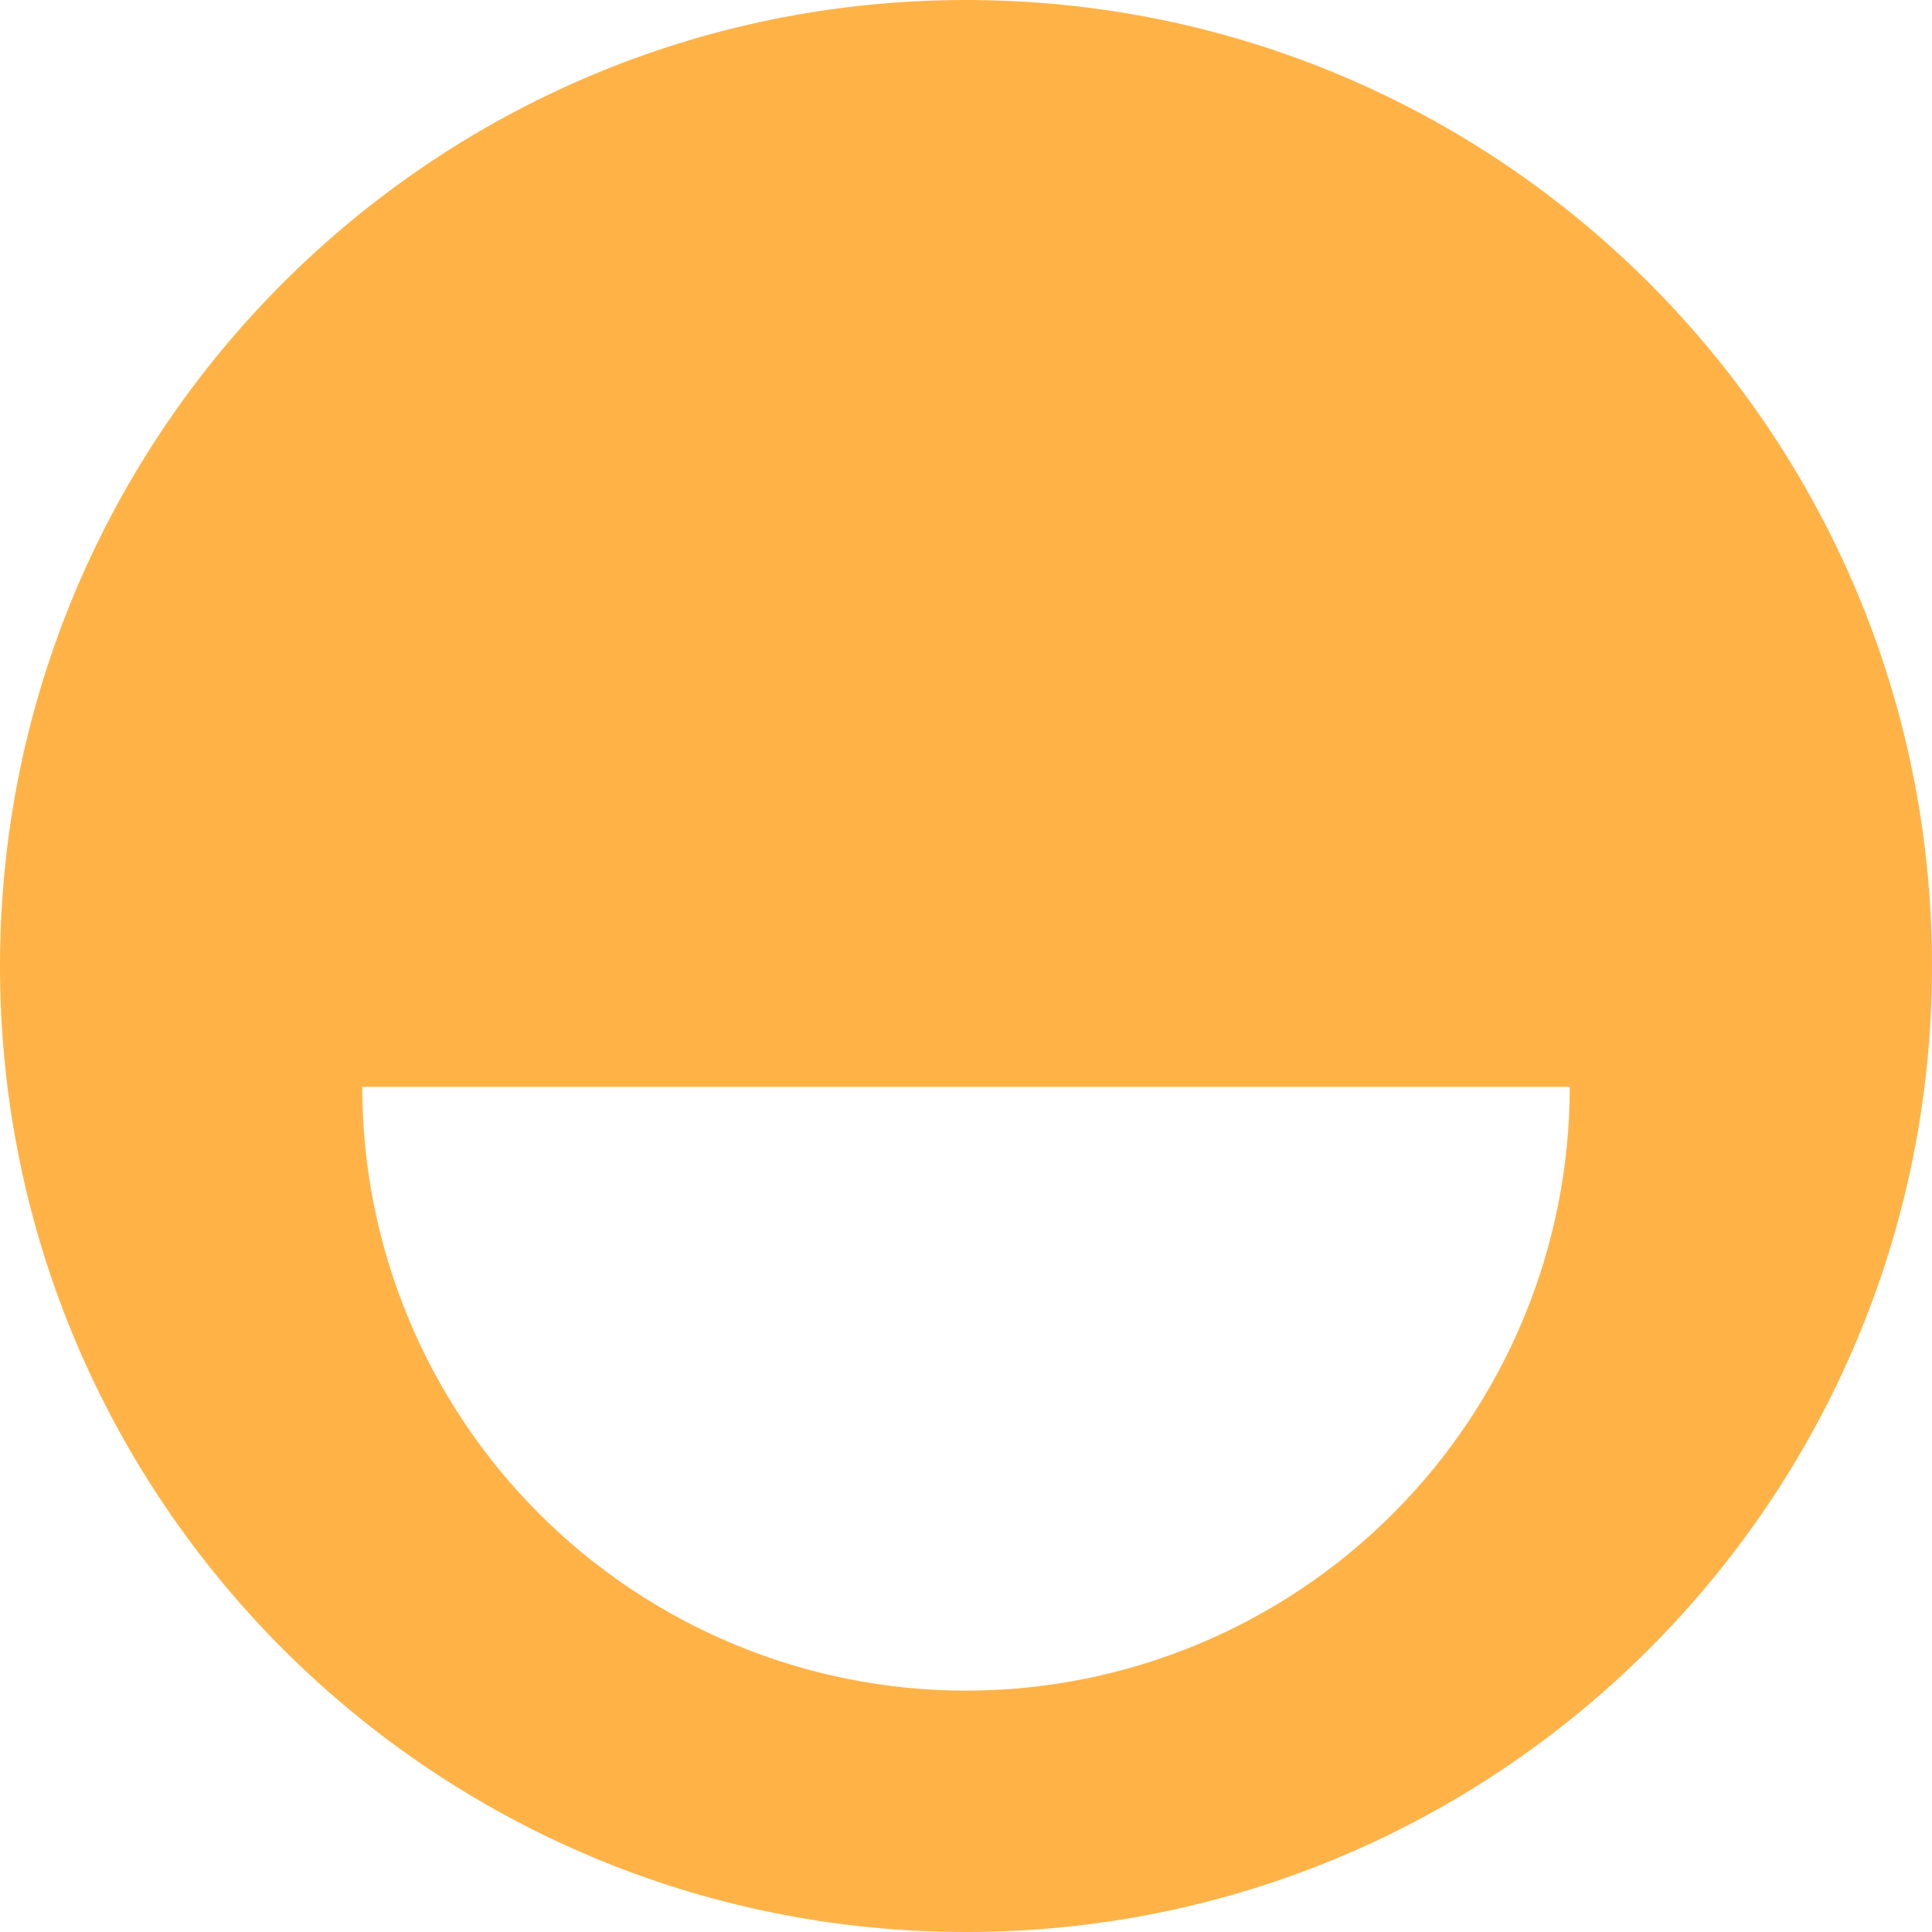
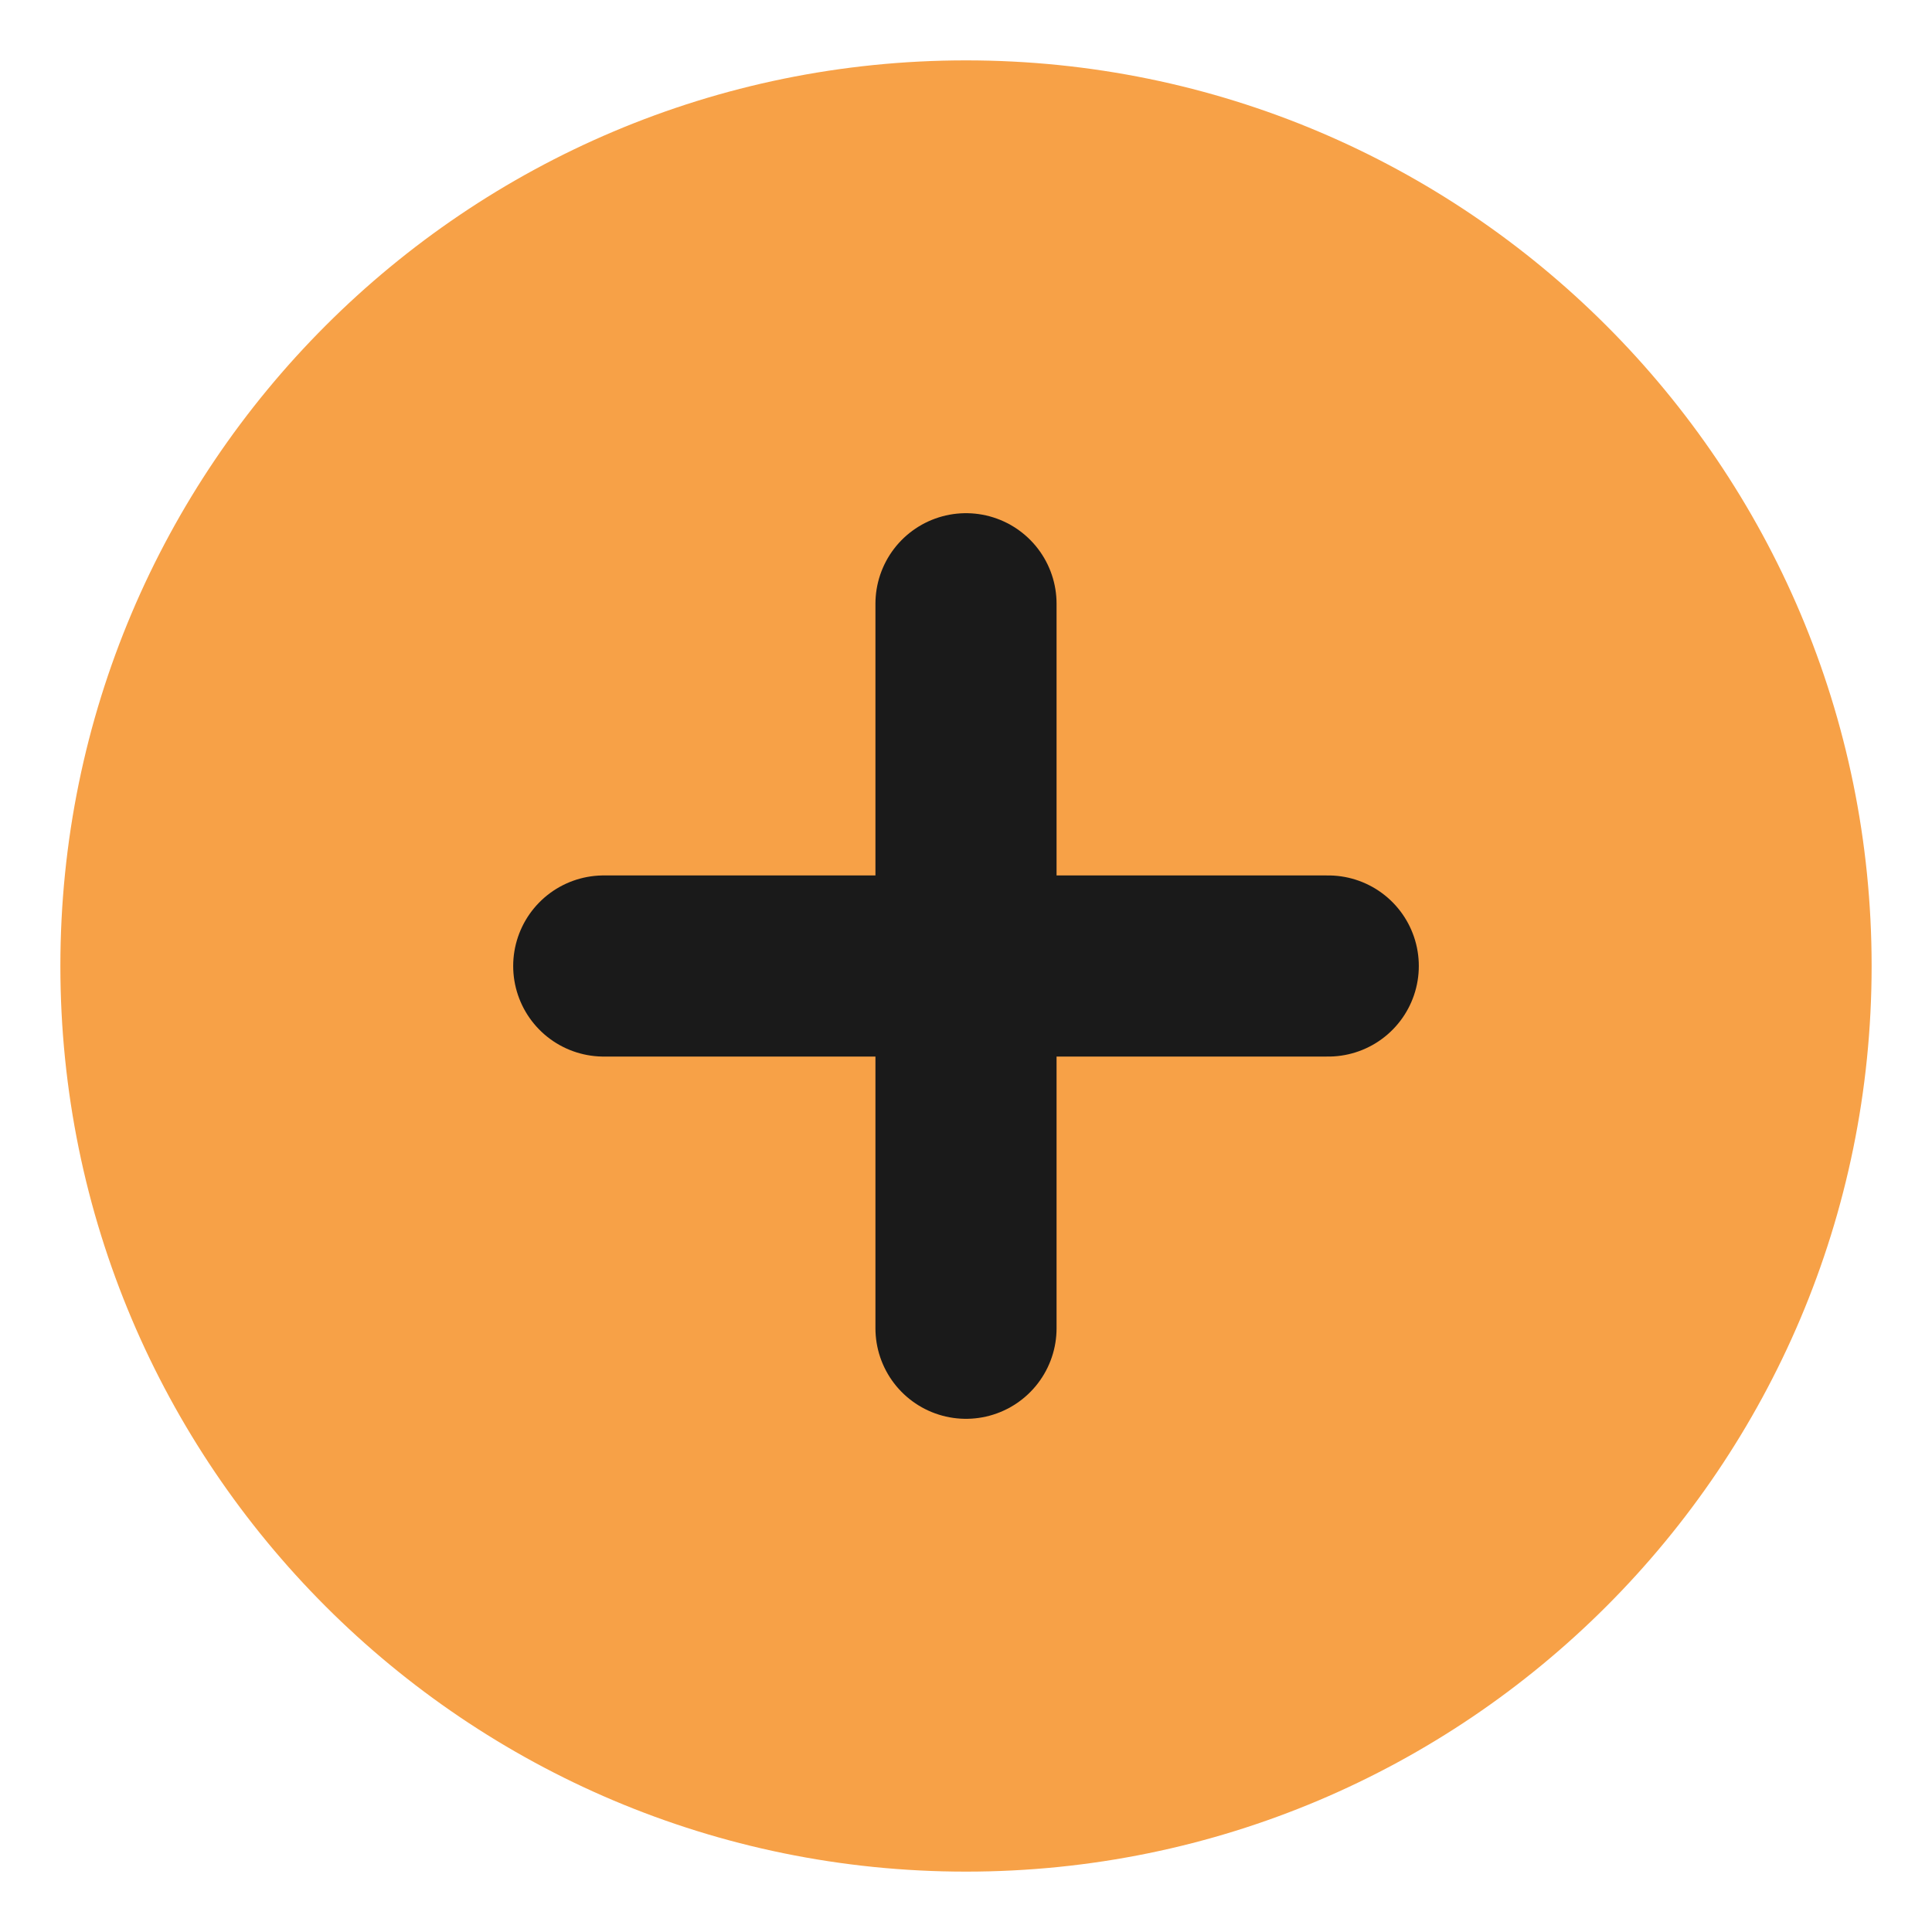
- <svg xmlns="http://www.w3.org/2000/svg" style="display: block;" width="16" height="16" viewBox="0 0 16 16" fill="none">
-   <path id="Subtract" d="M8 0C12.418 3.55627e-05 16 3.582 16 8C16 12.418 12.418 16 8 16C3.582 16 3.55638e-05 12.418 0 8C0 3.582 3.582 0 8 0ZM3 9.001C3 10.327 3.527 11.598 4.465 12.536C5.403 13.474 6.674 14.001 8 14.001C9.326 14.001 10.598 13.474 11.535 12.536C12.473 11.598 13 10.327 13 9.001H3Z" fill="#FFB347" />
+ <svg xmlns="http://www.w3.org/2000/svg" width="16" height="16" viewBox="0 0 32 32" fill="none">
+   <circle cx="16" cy="16" r="15" fill="#F7A147" />
+   <path d="M16 10V22M10 16H22" stroke="#1A1A1A" stroke-width="3" stroke-linecap="round" />
</svg>
